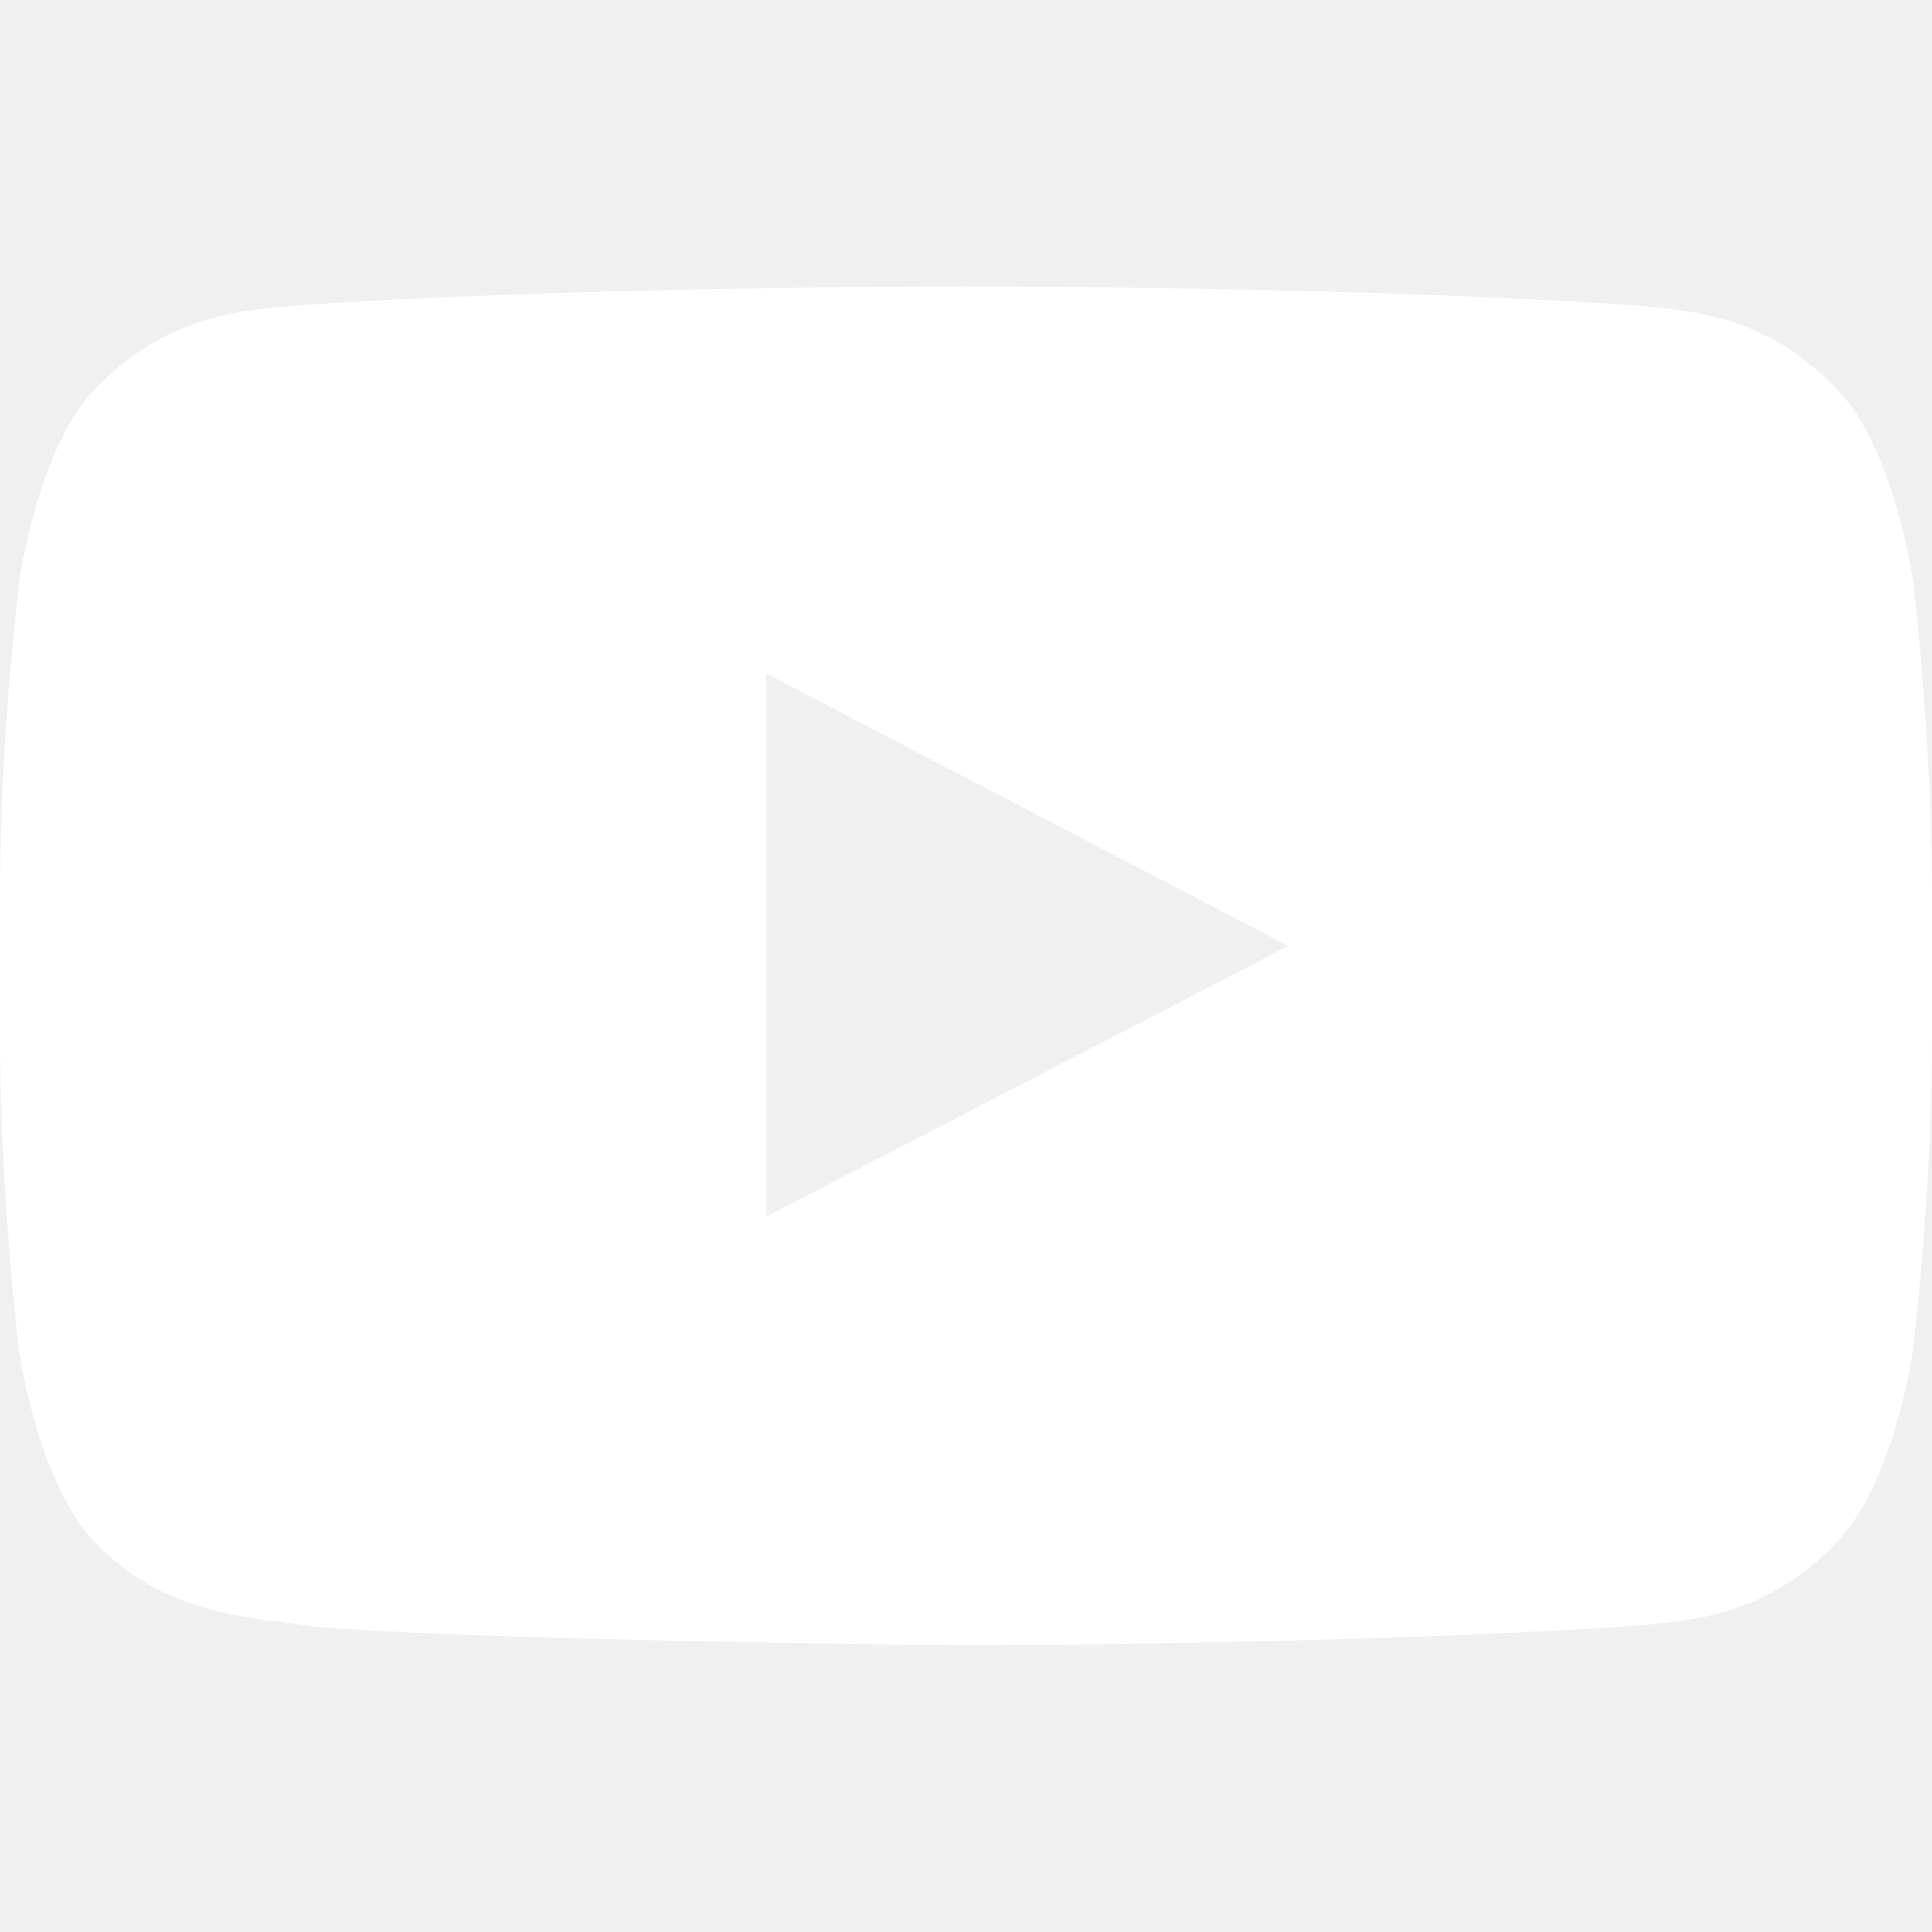
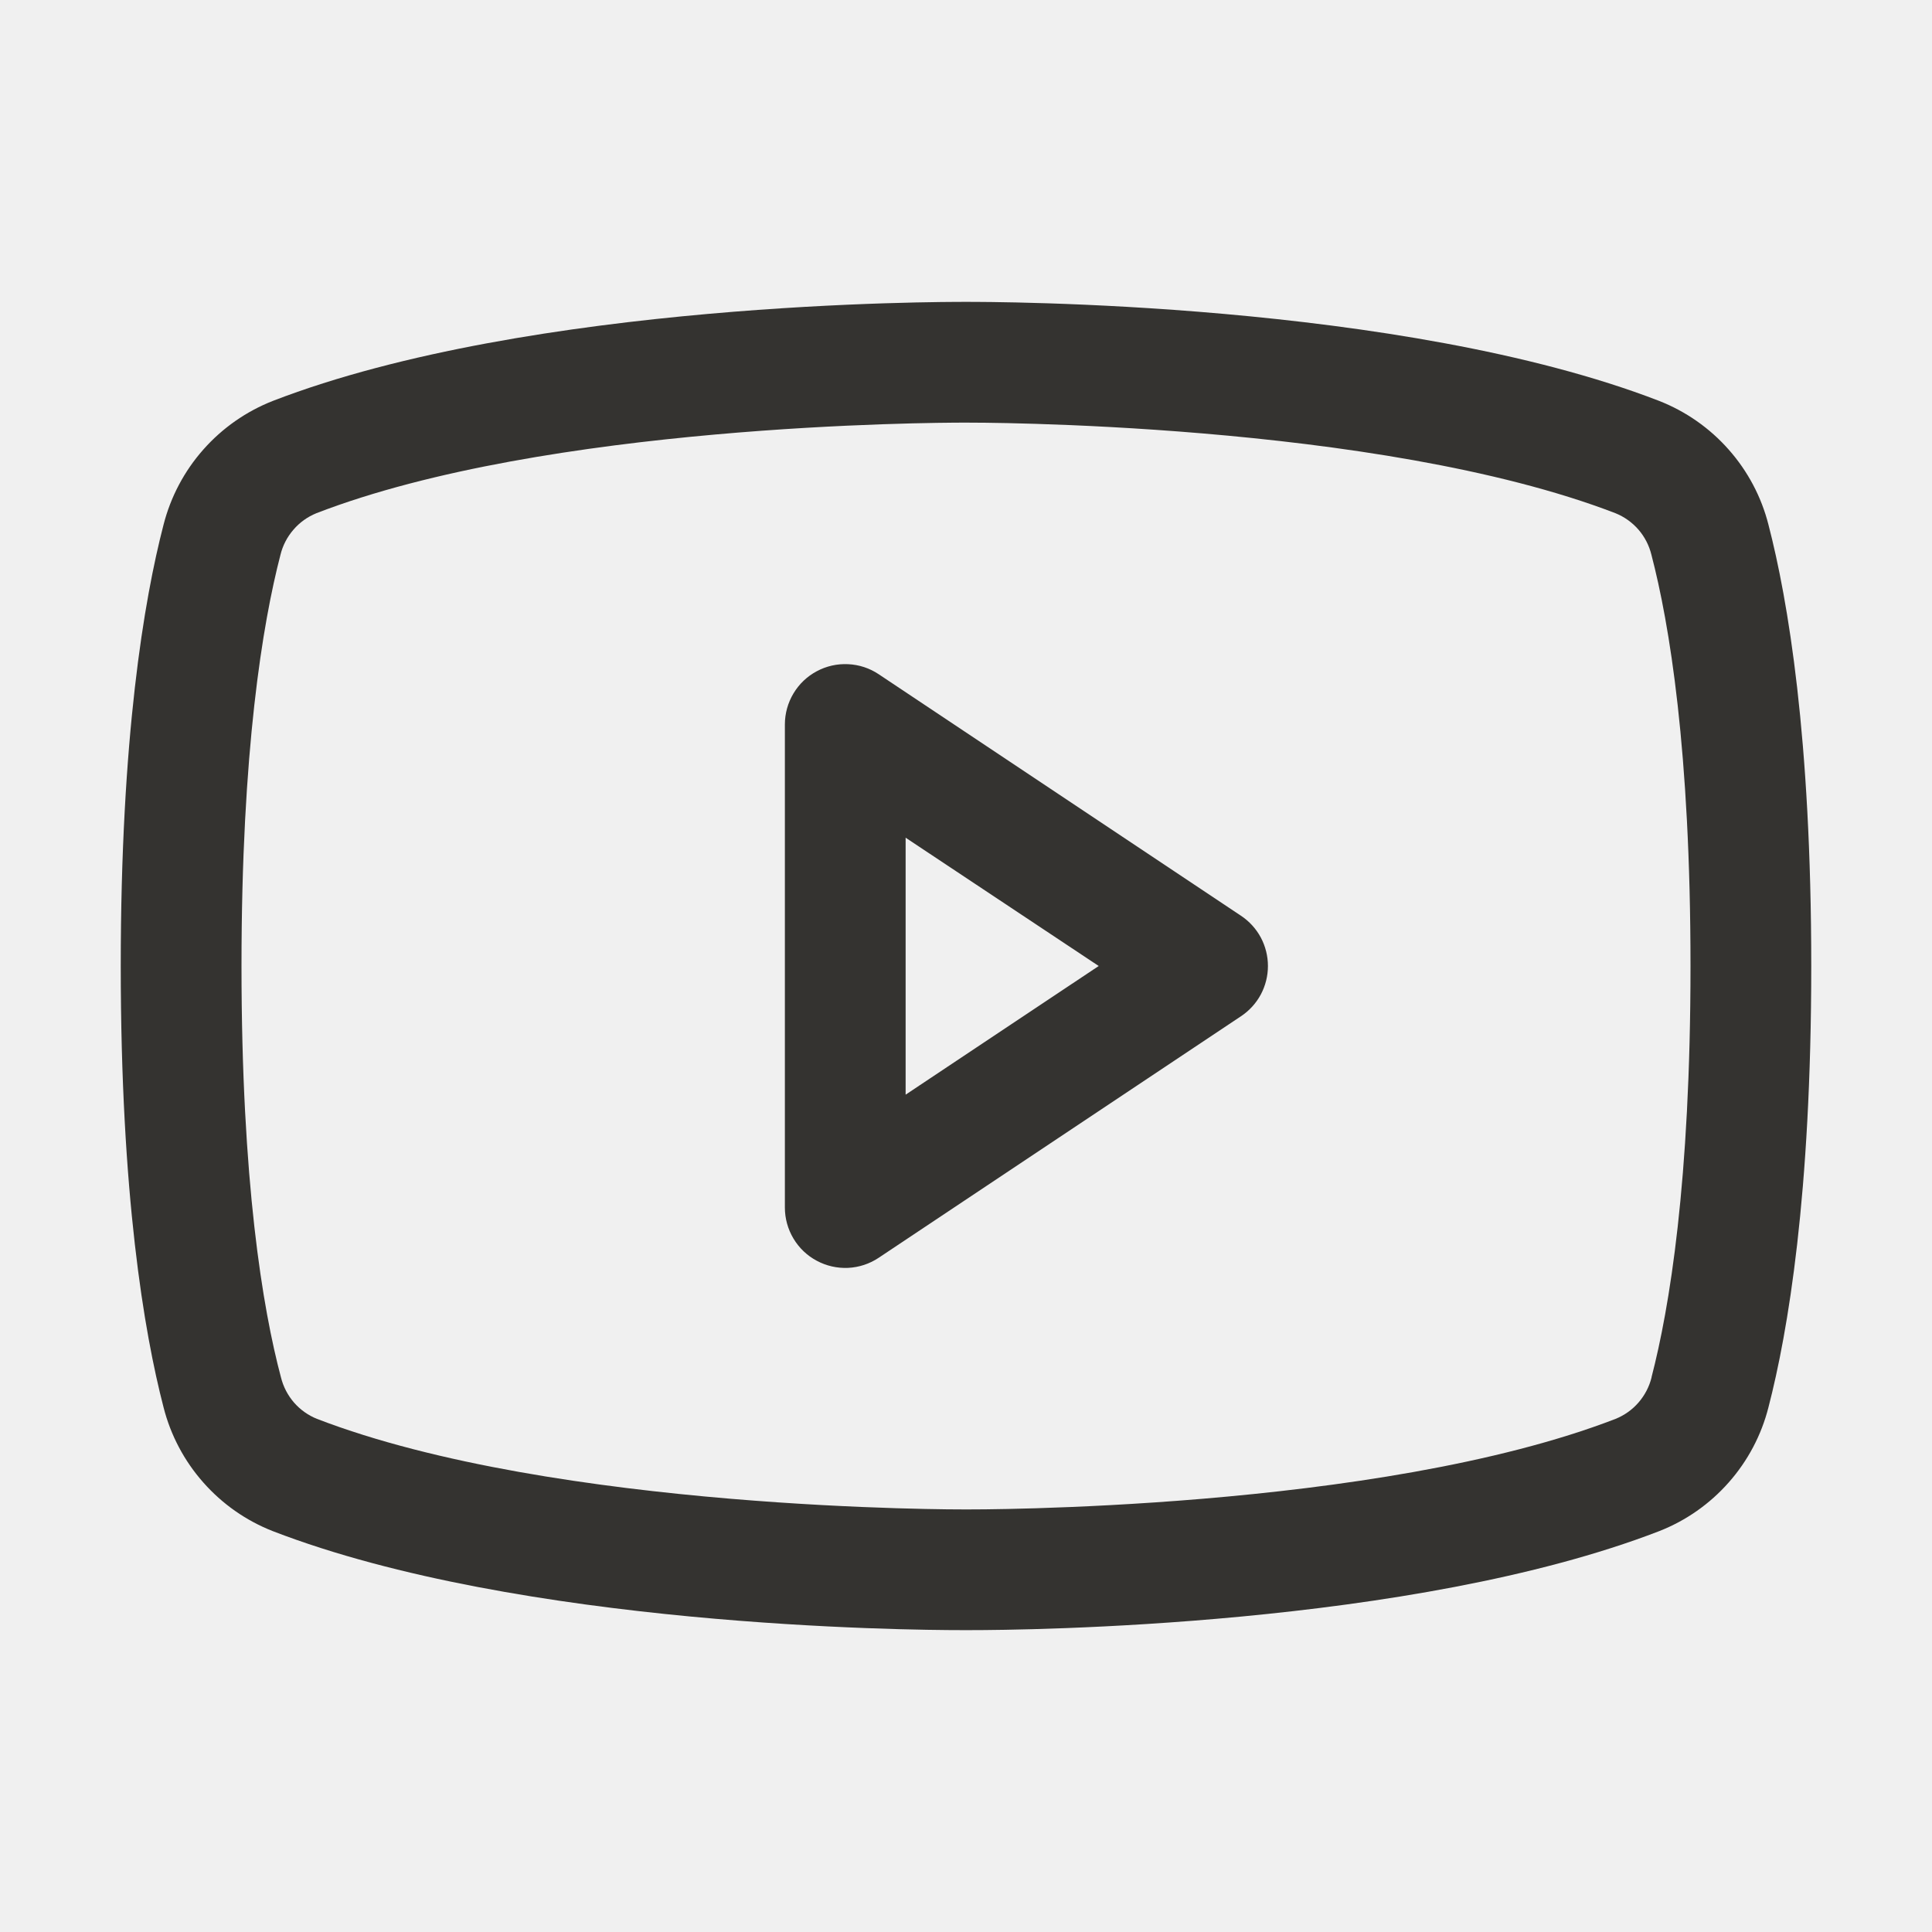
- <svg xmlns="http://www.w3.org/2000/svg" width="48" height="48" viewBox="0 0 48 48" fill="none">
-   <path d="M47.522 14.4C47.522 14.4 47.053 11.091 45.609 9.638C43.781 7.725 41.737 7.716 40.8 7.603C34.087 7.116 24.009 7.116 24.009 7.116H23.991C23.991 7.116 13.912 7.116 7.2 7.603C6.263 7.716 4.219 7.725 2.391 9.638C0.947 11.091 0.487 14.4 0.487 14.4C0.487 14.4 0 18.291 0 22.172V25.809C0 29.691 0.478 33.581 0.478 33.581C0.478 33.581 0.947 36.891 2.381 38.344C4.209 40.256 6.609 40.191 7.678 40.397C11.522 40.763 24 40.875 24 40.875C24 40.875 34.087 40.856 40.8 40.378C41.737 40.266 43.781 40.256 45.609 38.344C47.053 36.891 47.522 33.581 47.522 33.581C47.522 33.581 48 29.7 48 25.809V22.172C48 18.291 47.522 14.4 47.522 14.4ZM19.041 30.225V16.735L32.006 23.503L19.041 30.225Z" fill="white" />
+ <svg xmlns="http://www.w3.org/2000/svg" width="32" height="32" viewBox="0 0 32 32" fill="none">
+   <path d="M20.555 15.168L14.555 11.168C14.404 11.067 14.229 11.009 14.048 11.001C13.867 10.992 13.688 11.032 13.528 11.118C13.368 11.203 13.235 11.33 13.142 11.486C13.049 11.641 13 11.819 13 12V20C13 20.181 13.049 20.359 13.142 20.514C13.235 20.67 13.368 20.797 13.528 20.882C13.688 20.968 13.867 21.008 14.048 21C14.229 20.991 14.404 20.933 14.555 20.832L20.555 16.832C20.692 16.741 20.805 16.617 20.883 16.472C20.96 16.327 21.001 16.165 21.001 16C21.001 15.835 20.96 15.673 20.883 15.528C20.805 15.383 20.692 15.259 20.555 15.168ZM15 18.131V13.875L18.198 16L15 18.131ZM29.291 8.69C29.174 8.229 28.948 7.803 28.633 7.447C28.318 7.09 27.923 6.814 27.48 6.64C23.195 4.985 16.375 5 16 5C15.625 5 8.805 4.985 4.52 6.64C4.077 6.814 3.682 7.09 3.367 7.447C3.052 7.803 2.827 8.229 2.709 8.69C2.385 9.938 2 12.217 2 16C2 19.782 2.385 22.062 2.709 23.31C2.826 23.771 3.052 24.198 3.367 24.554C3.682 24.911 4.077 25.188 4.52 25.361C8.625 26.945 15.05 27 15.918 27H16.082C16.95 27 23.379 26.945 27.48 25.361C27.923 25.188 28.318 24.911 28.633 24.554C28.948 24.198 29.174 23.771 29.291 23.31C29.615 22.06 30 19.782 30 16C30 12.217 29.615 9.938 29.291 8.69ZM27.355 22.815C27.317 22.968 27.243 23.11 27.139 23.23C27.036 23.349 26.905 23.442 26.759 23.501C22.802 25.029 16.074 25.001 16.009 25.001H16C15.932 25.001 9.209 25.026 5.25 23.501C5.103 23.442 4.973 23.349 4.869 23.23C4.766 23.11 4.692 22.968 4.654 22.815C4.35 21.674 4 19.571 4 16C4 12.429 4.35 10.326 4.645 9.191C4.682 9.037 4.756 8.894 4.86 8.774C4.963 8.653 5.094 8.56 5.241 8.5C9.056 7.026 15.449 7 15.973 7H16.006C16.074 7 22.804 6.978 26.756 8.5C26.903 8.559 27.033 8.652 27.137 8.771C27.241 8.891 27.314 9.033 27.352 9.186C27.65 10.326 28 12.429 28 16C28 19.571 27.65 21.674 27.355 22.809V22.815Z" fill="#343330" />
</svg>
